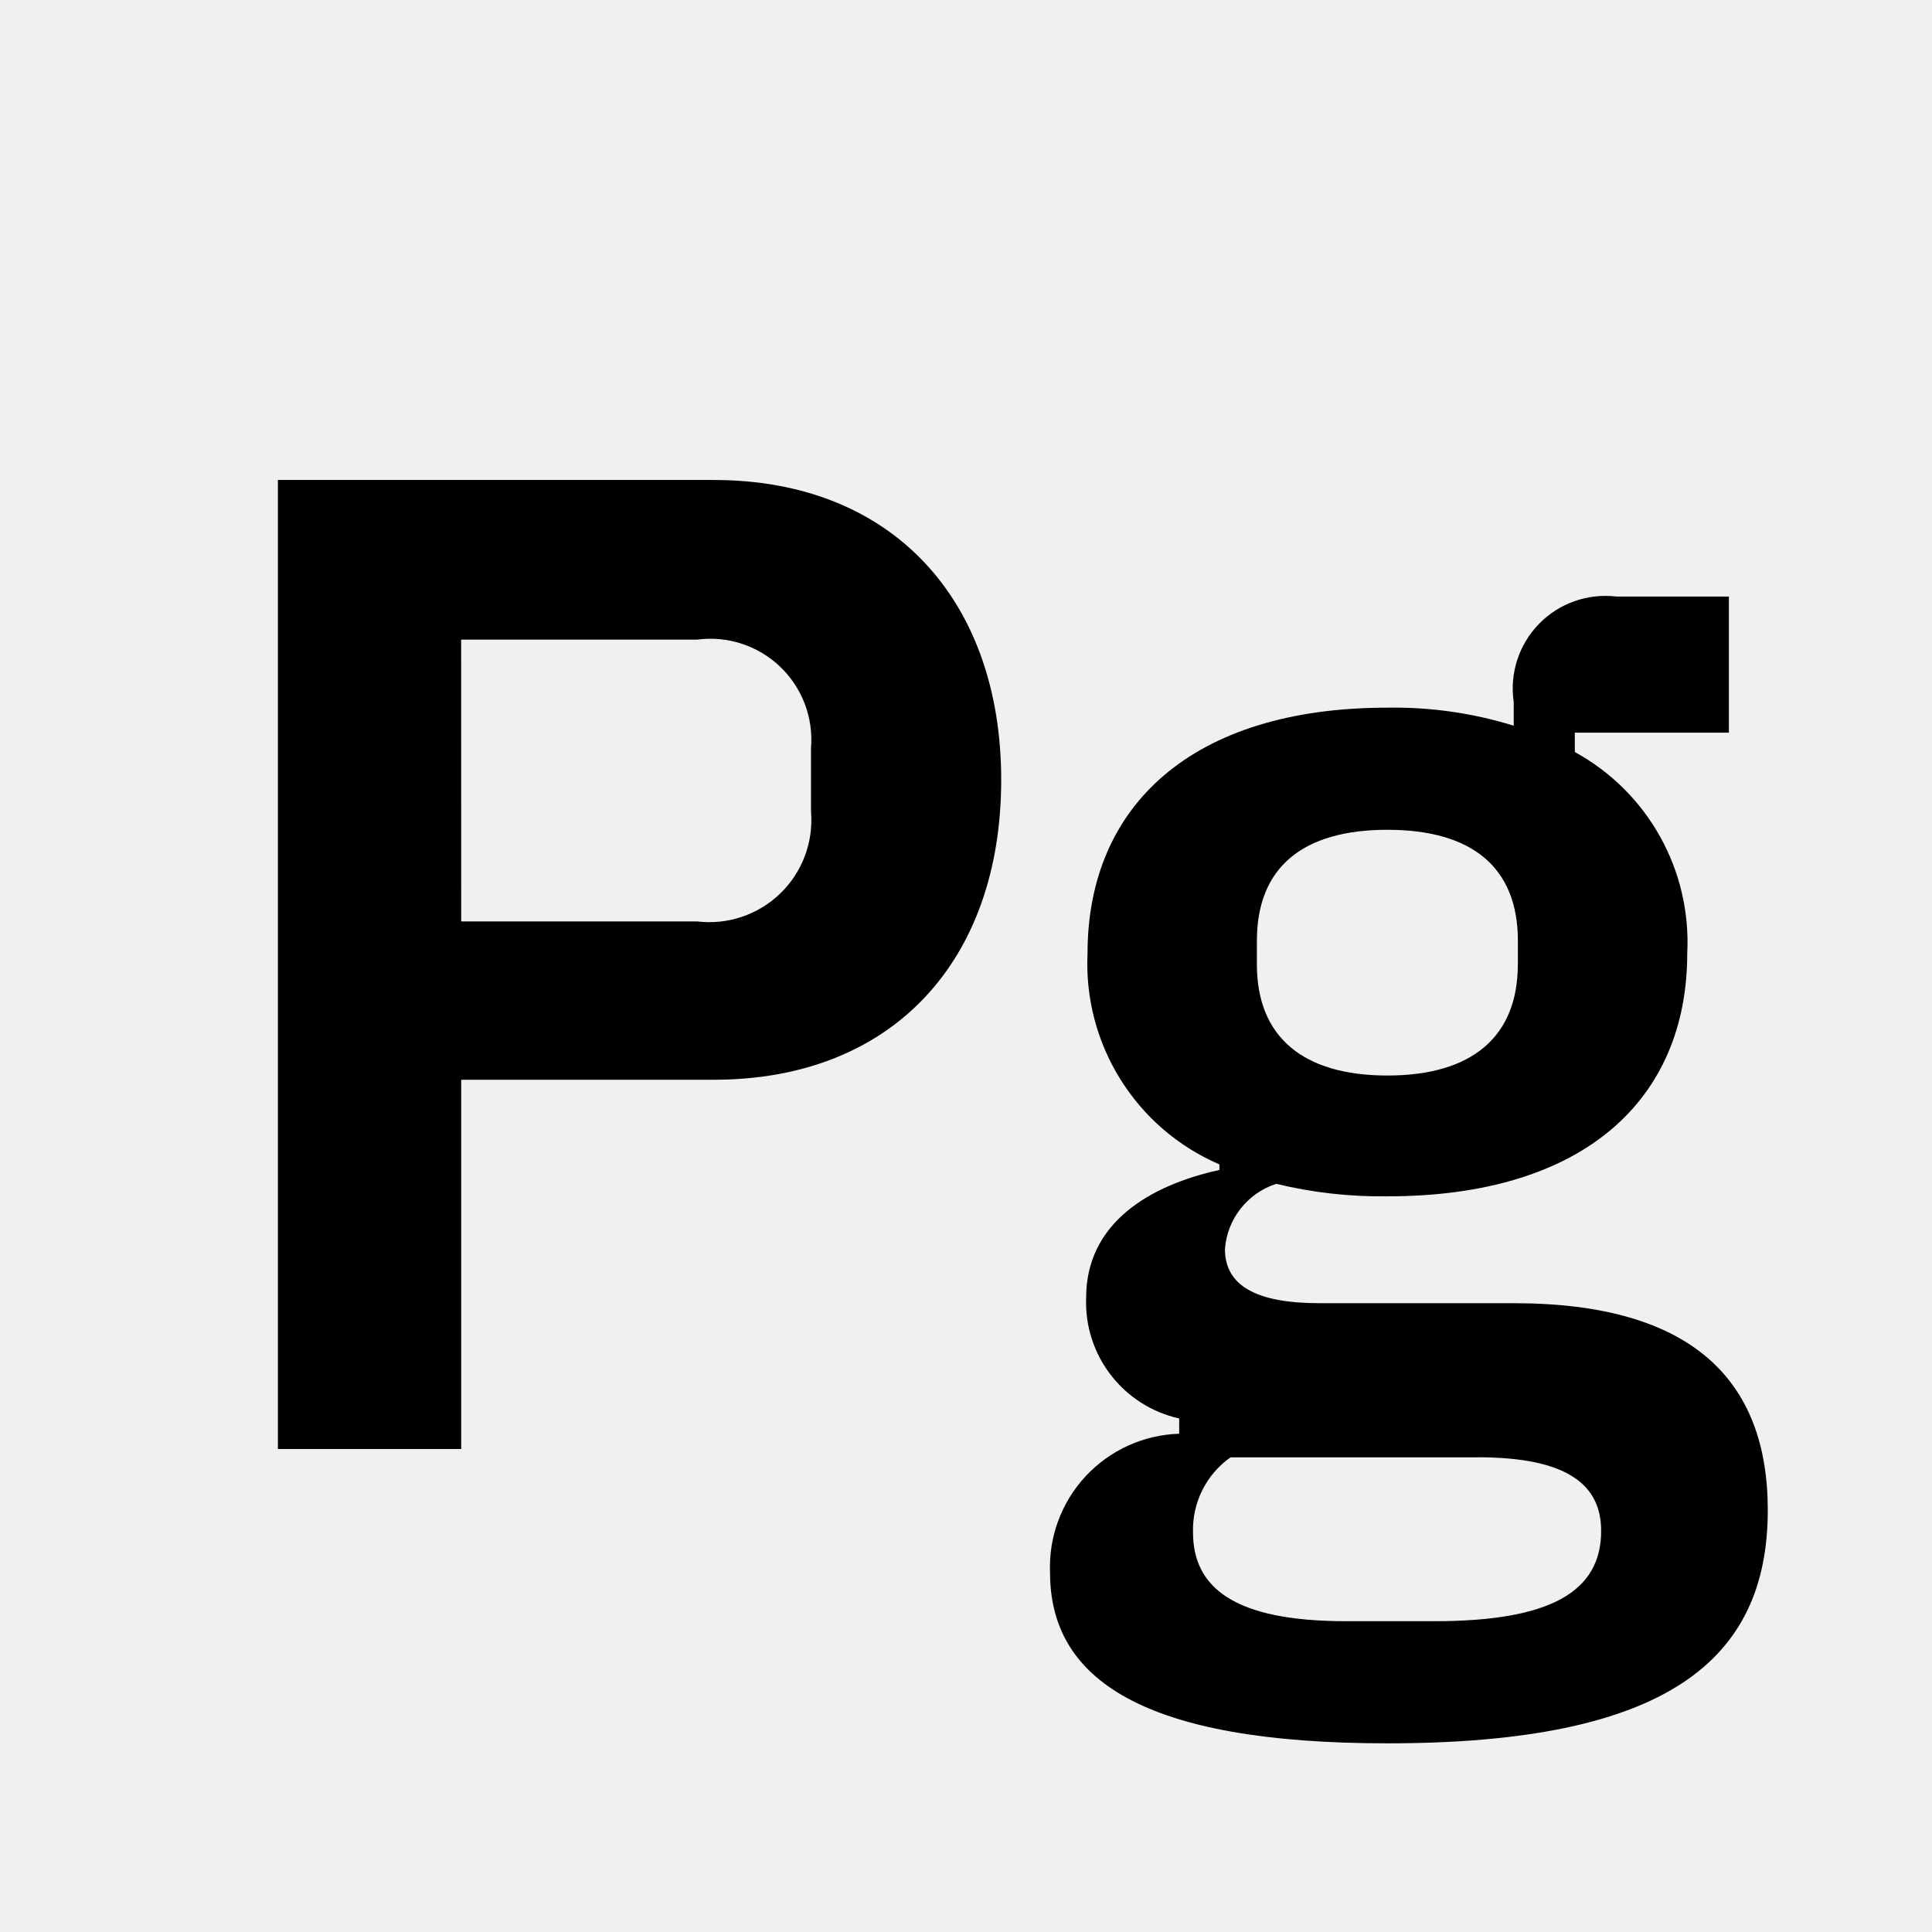
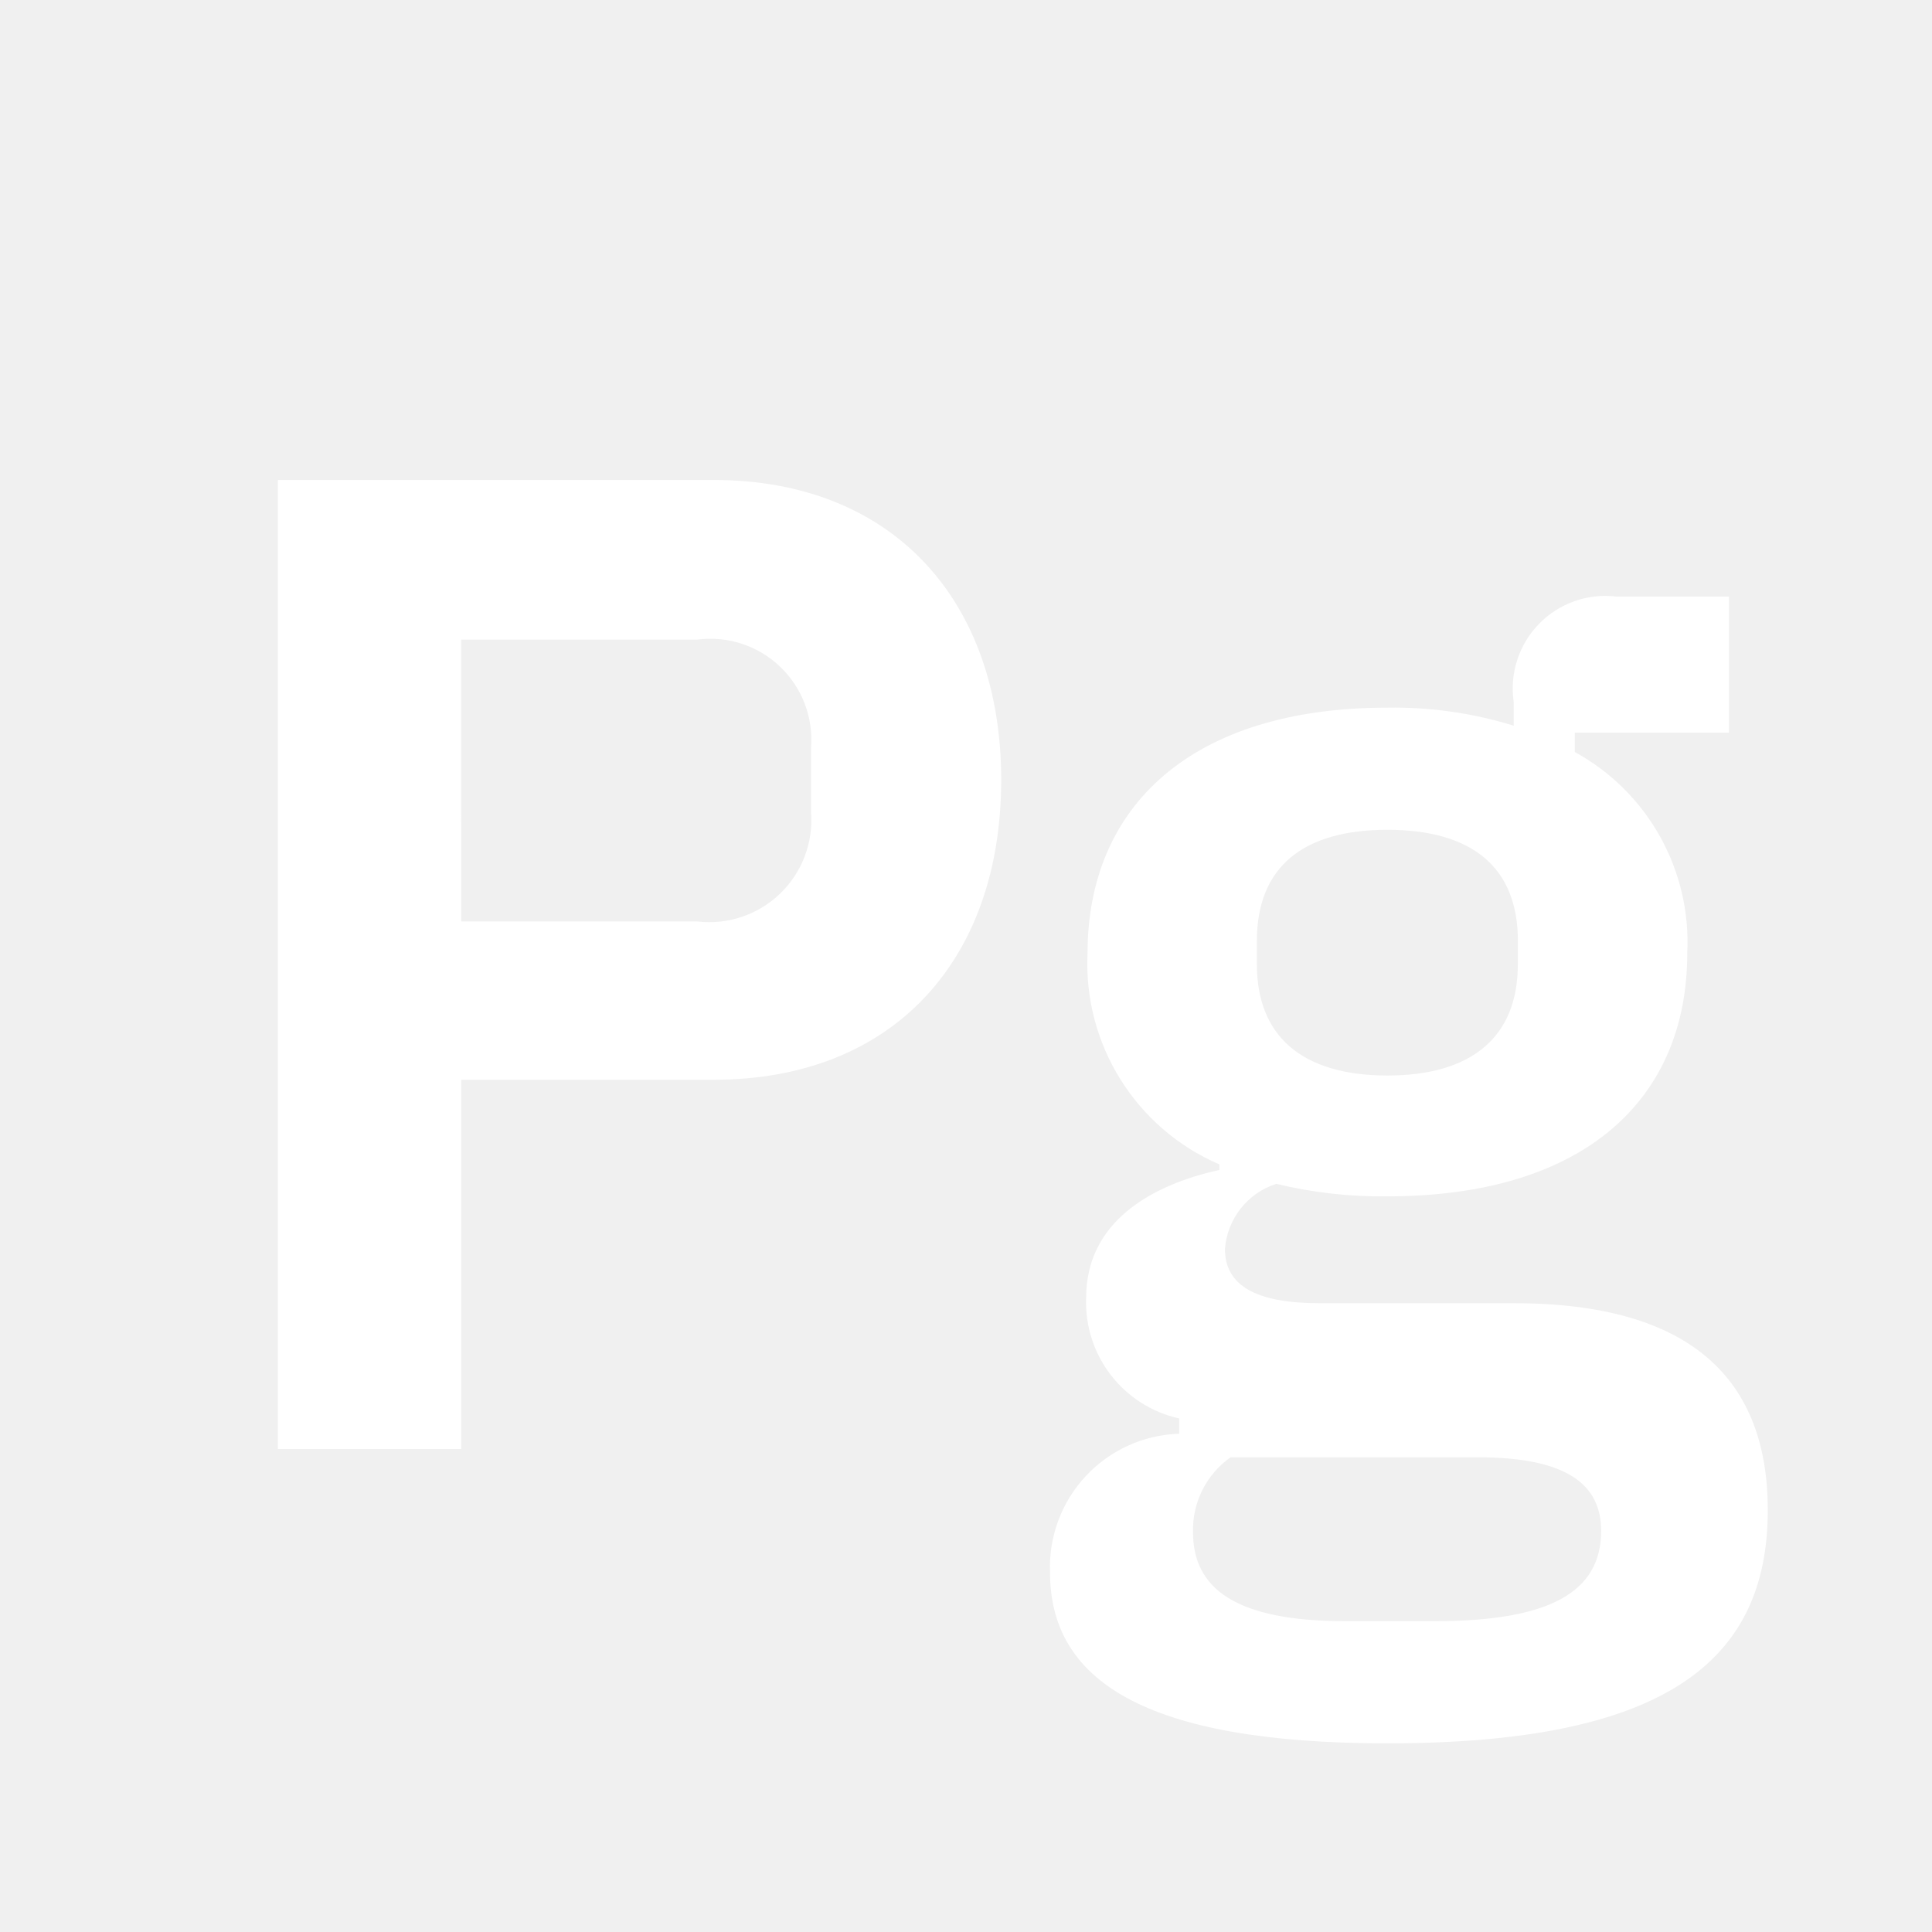
- <svg xmlns="http://www.w3.org/2000/svg" width="1em" height="1em" viewBox="0 0 32 32">
-   <path fill="currentColor" d="M22.98 28.875c-4.047 0-5.588-1.058-5.588-2.828a2.21 2.21 0 0 1 2.139-2.3v-.253a1.97 1.97 0 0 1-1.541-2c0-1.242 1.057-1.863 2.207-2.116v-.092a3.62 3.62 0 0 1-2.184-3.495c0-2.438 1.724-4.07 4.967-4.07a6.7 6.7 0 0 1 2.092.299v-.391a1.534 1.534 0 0 1 1.702-1.748h1.862v2.254h-2.552v.321a3.59 3.59 0 0 1 1.862 3.335c0 2.414-1.702 4.024-4.967 4.024a7.4 7.4 0 0 1-1.84-.207a1.23 1.23 0 0 0-.85 1.08c0 .599.506.897 1.563.897h3.22c2.943 0 4.208 1.265 4.208 3.427c0 2.506-1.702 3.863-6.3 3.863m1.494-4.737h-4.093a1.47 1.47 0 0 0-.621 1.242c0 .92.69 1.472 2.53 1.472h1.47c1.91 0 2.76-.483 2.76-1.495c0-.76-.551-1.22-2.046-1.22zm.667-8.163v-.391c0-1.219-.759-1.84-2.161-1.84s-2.162.62-2.162 1.84v.39c0 1.196.759 1.84 2.162 1.84s2.16-.644 2.16-1.84zM4.603 24V7.95h7.22c2.967 0 4.76 2 4.76 4.967c0 2.99-1.793 4.967-4.76 4.967H7.639V24zm3.036-8.738h3.909a1.69 1.69 0 0 0 1.885-1.817v-1.058a1.672 1.672 0 0 0-1.885-1.793h-3.91z" />
+ <svg xmlns="http://www.w3.org/2000/svg" width="128" height="128" viewBox="0 0 32 32">
+   <path fill="white" d="M22.98 28.875c-4.047 0-5.588-1.058-5.588-2.828a2.21 2.21 0 0 1 2.139-2.3v-.253a1.97 1.97 0 0 1-1.541-2c0-1.242 1.057-1.863 2.207-2.116v-.092a3.62 3.62 0 0 1-2.184-3.495c0-2.438 1.724-4.07 4.967-4.07a6.7 6.7 0 0 1 2.092.299v-.391a1.534 1.534 0 0 1 1.702-1.748h1.862v2.254h-2.552v.321a3.59 3.59 0 0 1 1.862 3.335c0 2.414-1.702 4.024-4.967 4.024a7.4 7.4 0 0 1-1.84-.207a1.23 1.23 0 0 0-.85 1.08c0 .599.506.897 1.563.897h3.22c2.943 0 4.208 1.265 4.208 3.427c0 2.506-1.702 3.863-6.3 3.863m1.494-4.737h-4.093a1.47 1.47 0 0 0-.621 1.242c0 .92.69 1.472 2.53 1.472h1.47c1.91 0 2.76-.483 2.76-1.495c0-.76-.551-1.22-2.046-1.22zm.667-8.163v-.391c0-1.219-.759-1.84-2.161-1.84s-2.162.62-2.162 1.84v.39c0 1.196.759 1.84 2.162 1.84s2.16-.644 2.16-1.84zM4.603 24V7.95h7.22c2.967 0 4.76 2 4.76 4.967c0 2.99-1.793 4.967-4.76 4.967H7.639V24zm3.036-8.738h3.909a1.69 1.69 0 0 0 1.885-1.817v-1.058a1.672 1.672 0 0 0-1.885-1.793h-3.91z" />
</svg>
